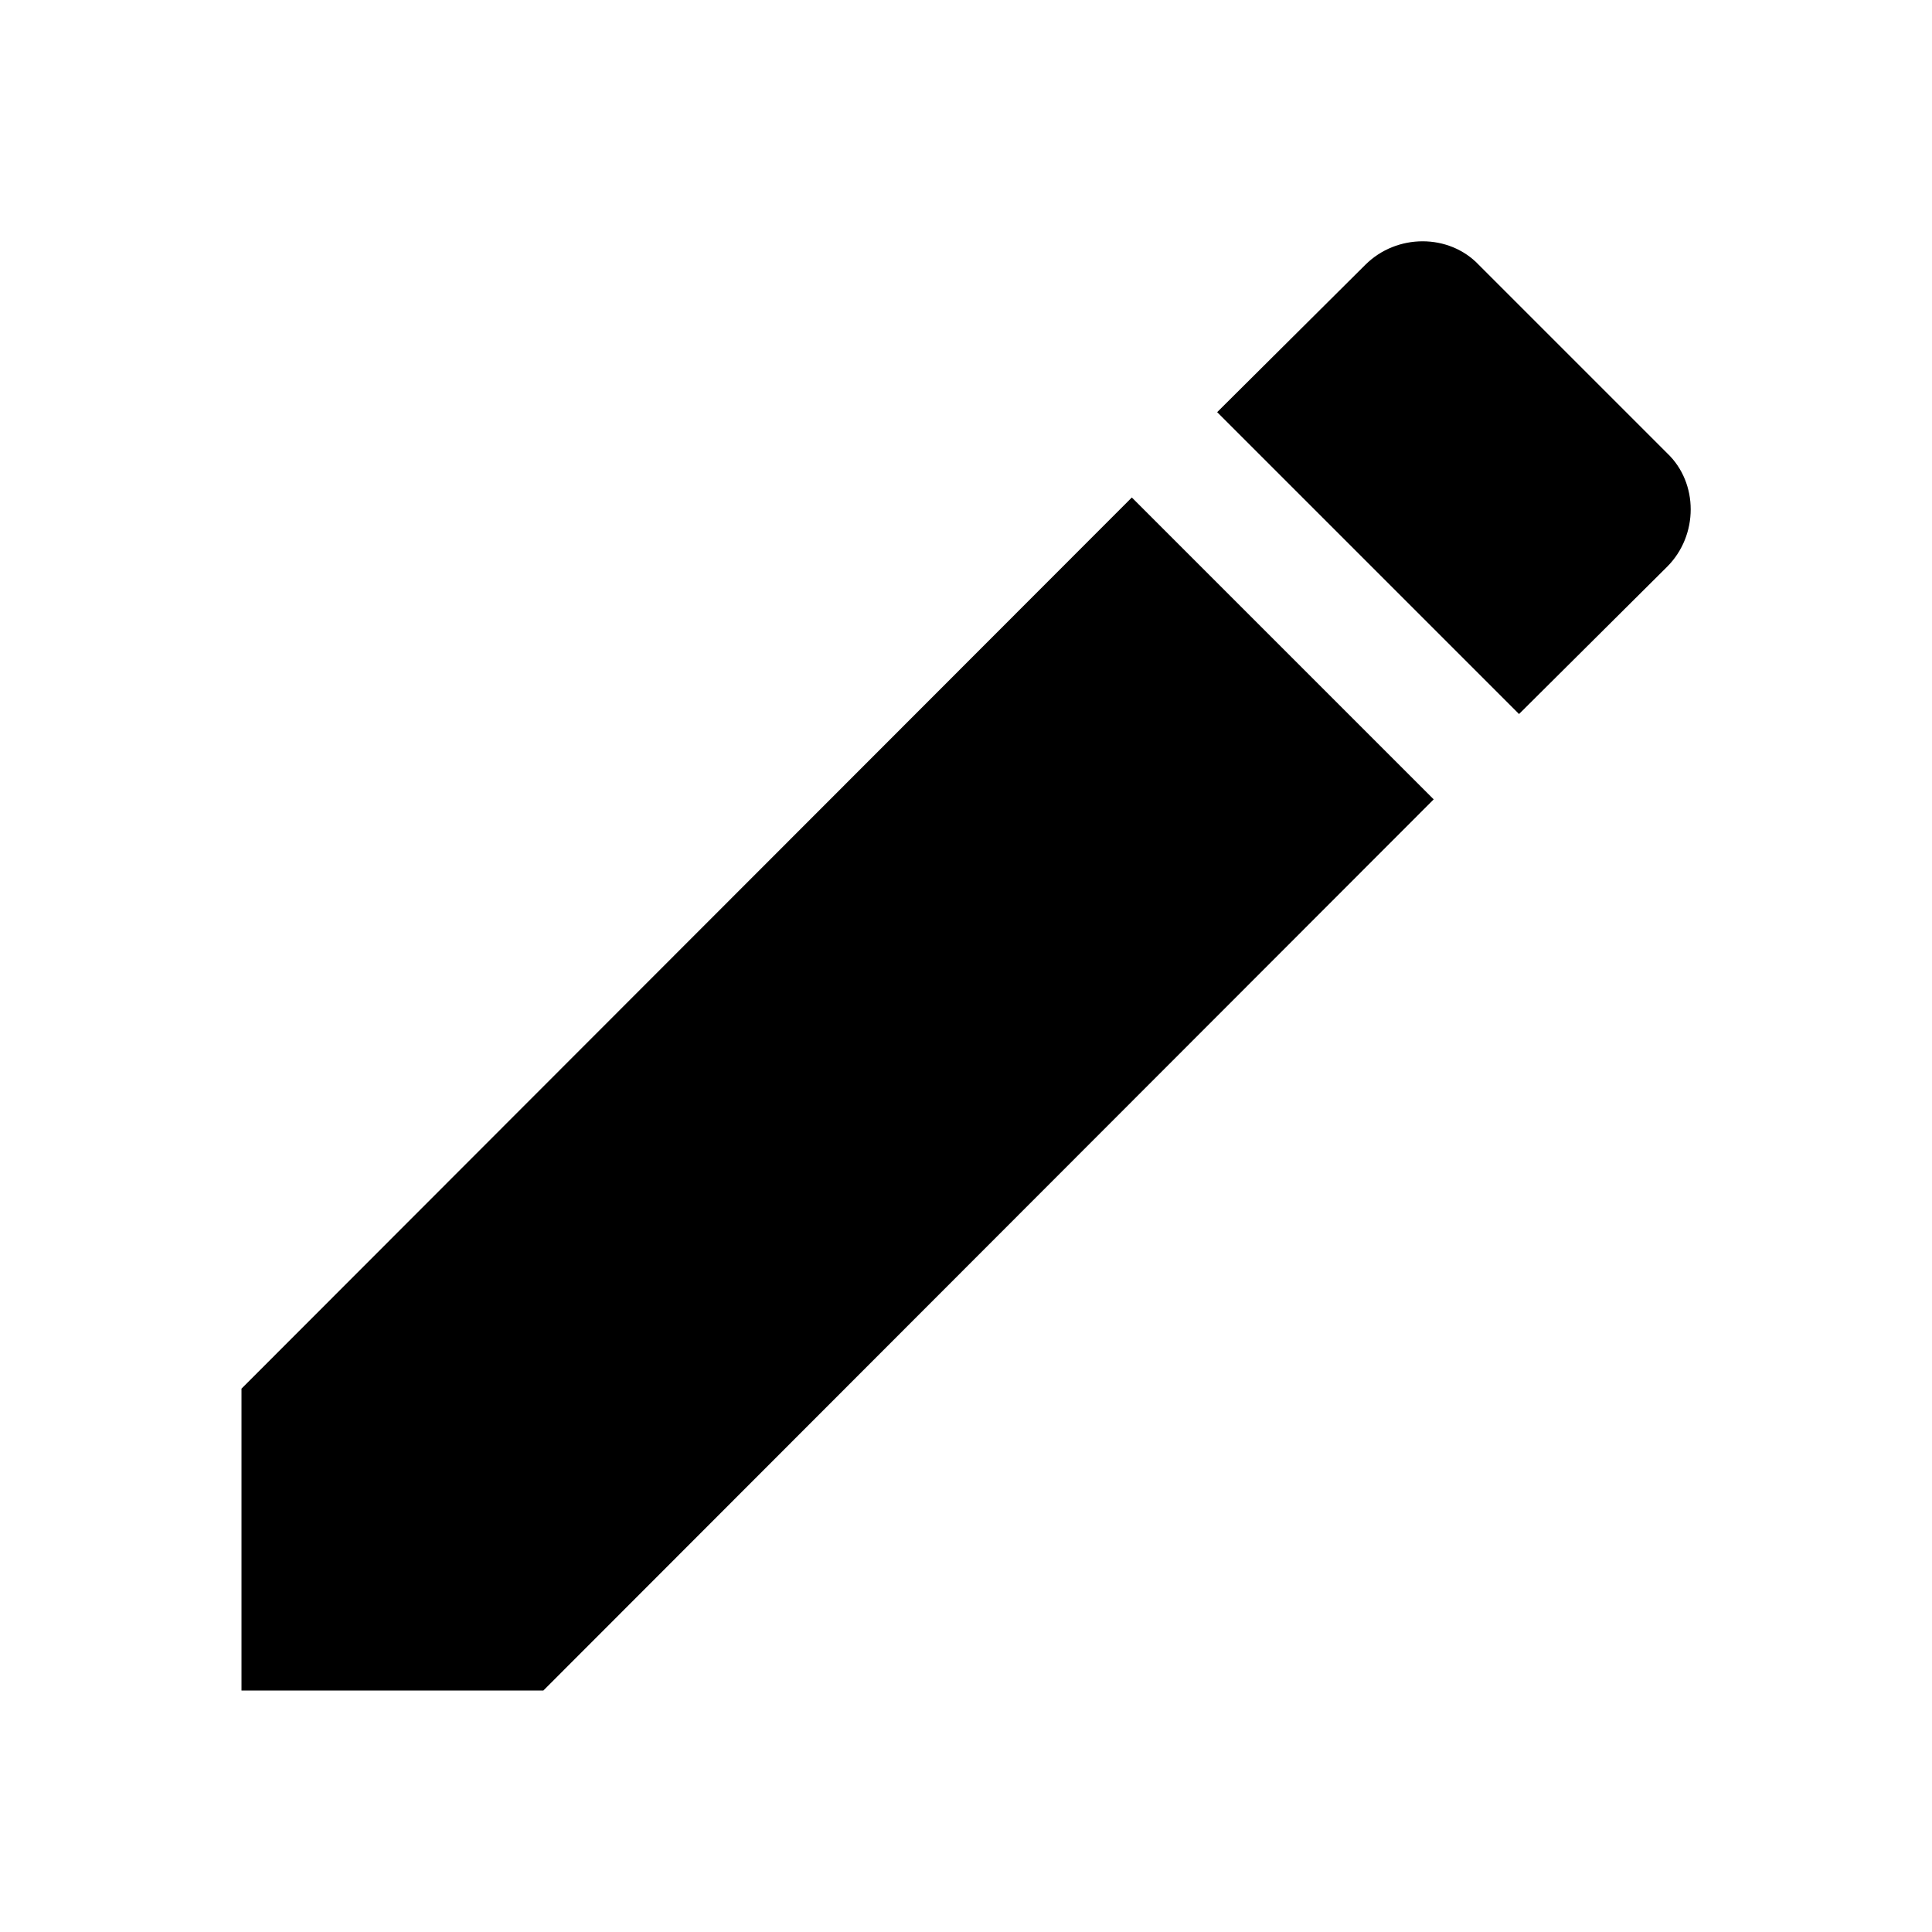
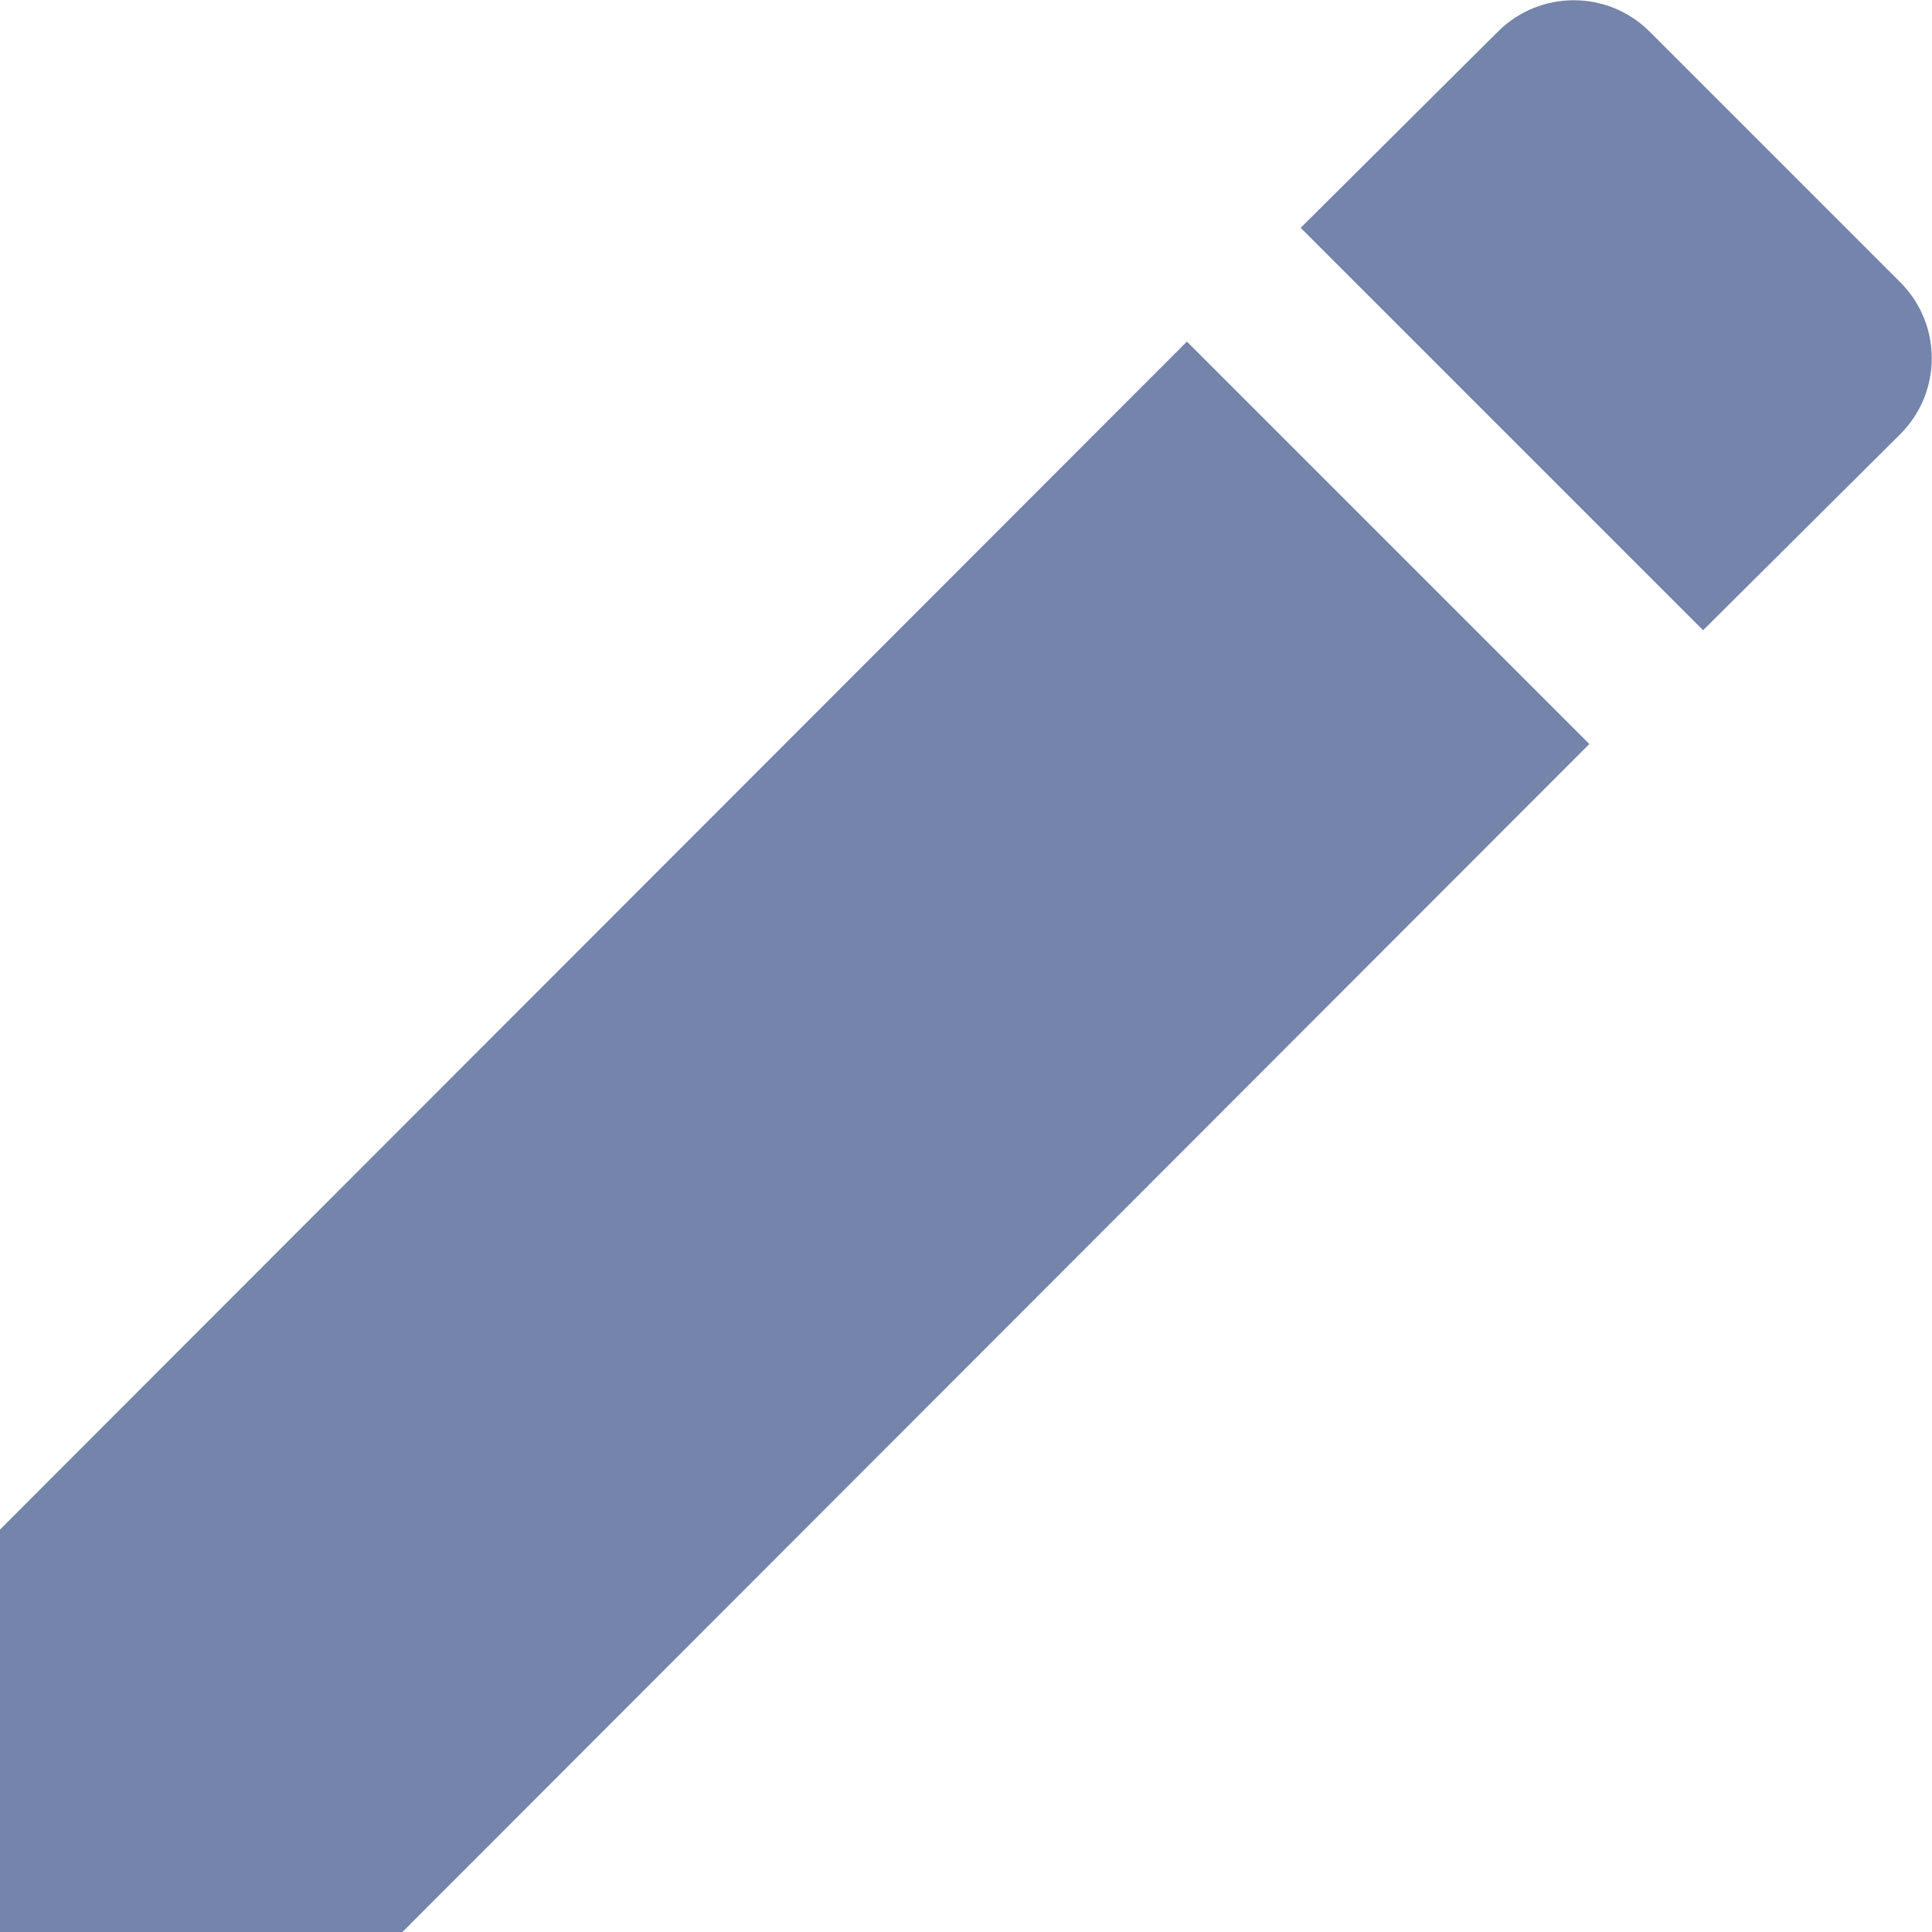
- <svg xmlns="http://www.w3.org/2000/svg" version="1.1" width="24" height="24" viewBox="0 0 24 24">
-   <path d="M20.71,7.04C21.1,6.65 21.1,6 20.71,5.63L18.37,3.29C18,2.9 17.35,2.9 16.96,3.29L15.12,5.12L18.87,8.87M3,17.25V21H6.75L17.81,9.93L14.06,6.18L3,17.25Z" />
+ <svg xmlns="http://www.w3.org/2000/svg" width="18.002" height="18.003" viewBox="0 0 18.002 18.003">
+   <defs>
+     <style>.a{fill:#7484aa;}</style>
+   </defs>
+   <path class="a" d="M20.71,7.04a1,1,0,0,0,0-1.41L18.37,3.29a1,1,0,0,0-1.41,0L15.12,5.12l3.75,3.75M3,17.25V21H6.75L17.81,9.93,14.06,6.18Z" transform="translate(-3 -2.997)" />
</svg>
